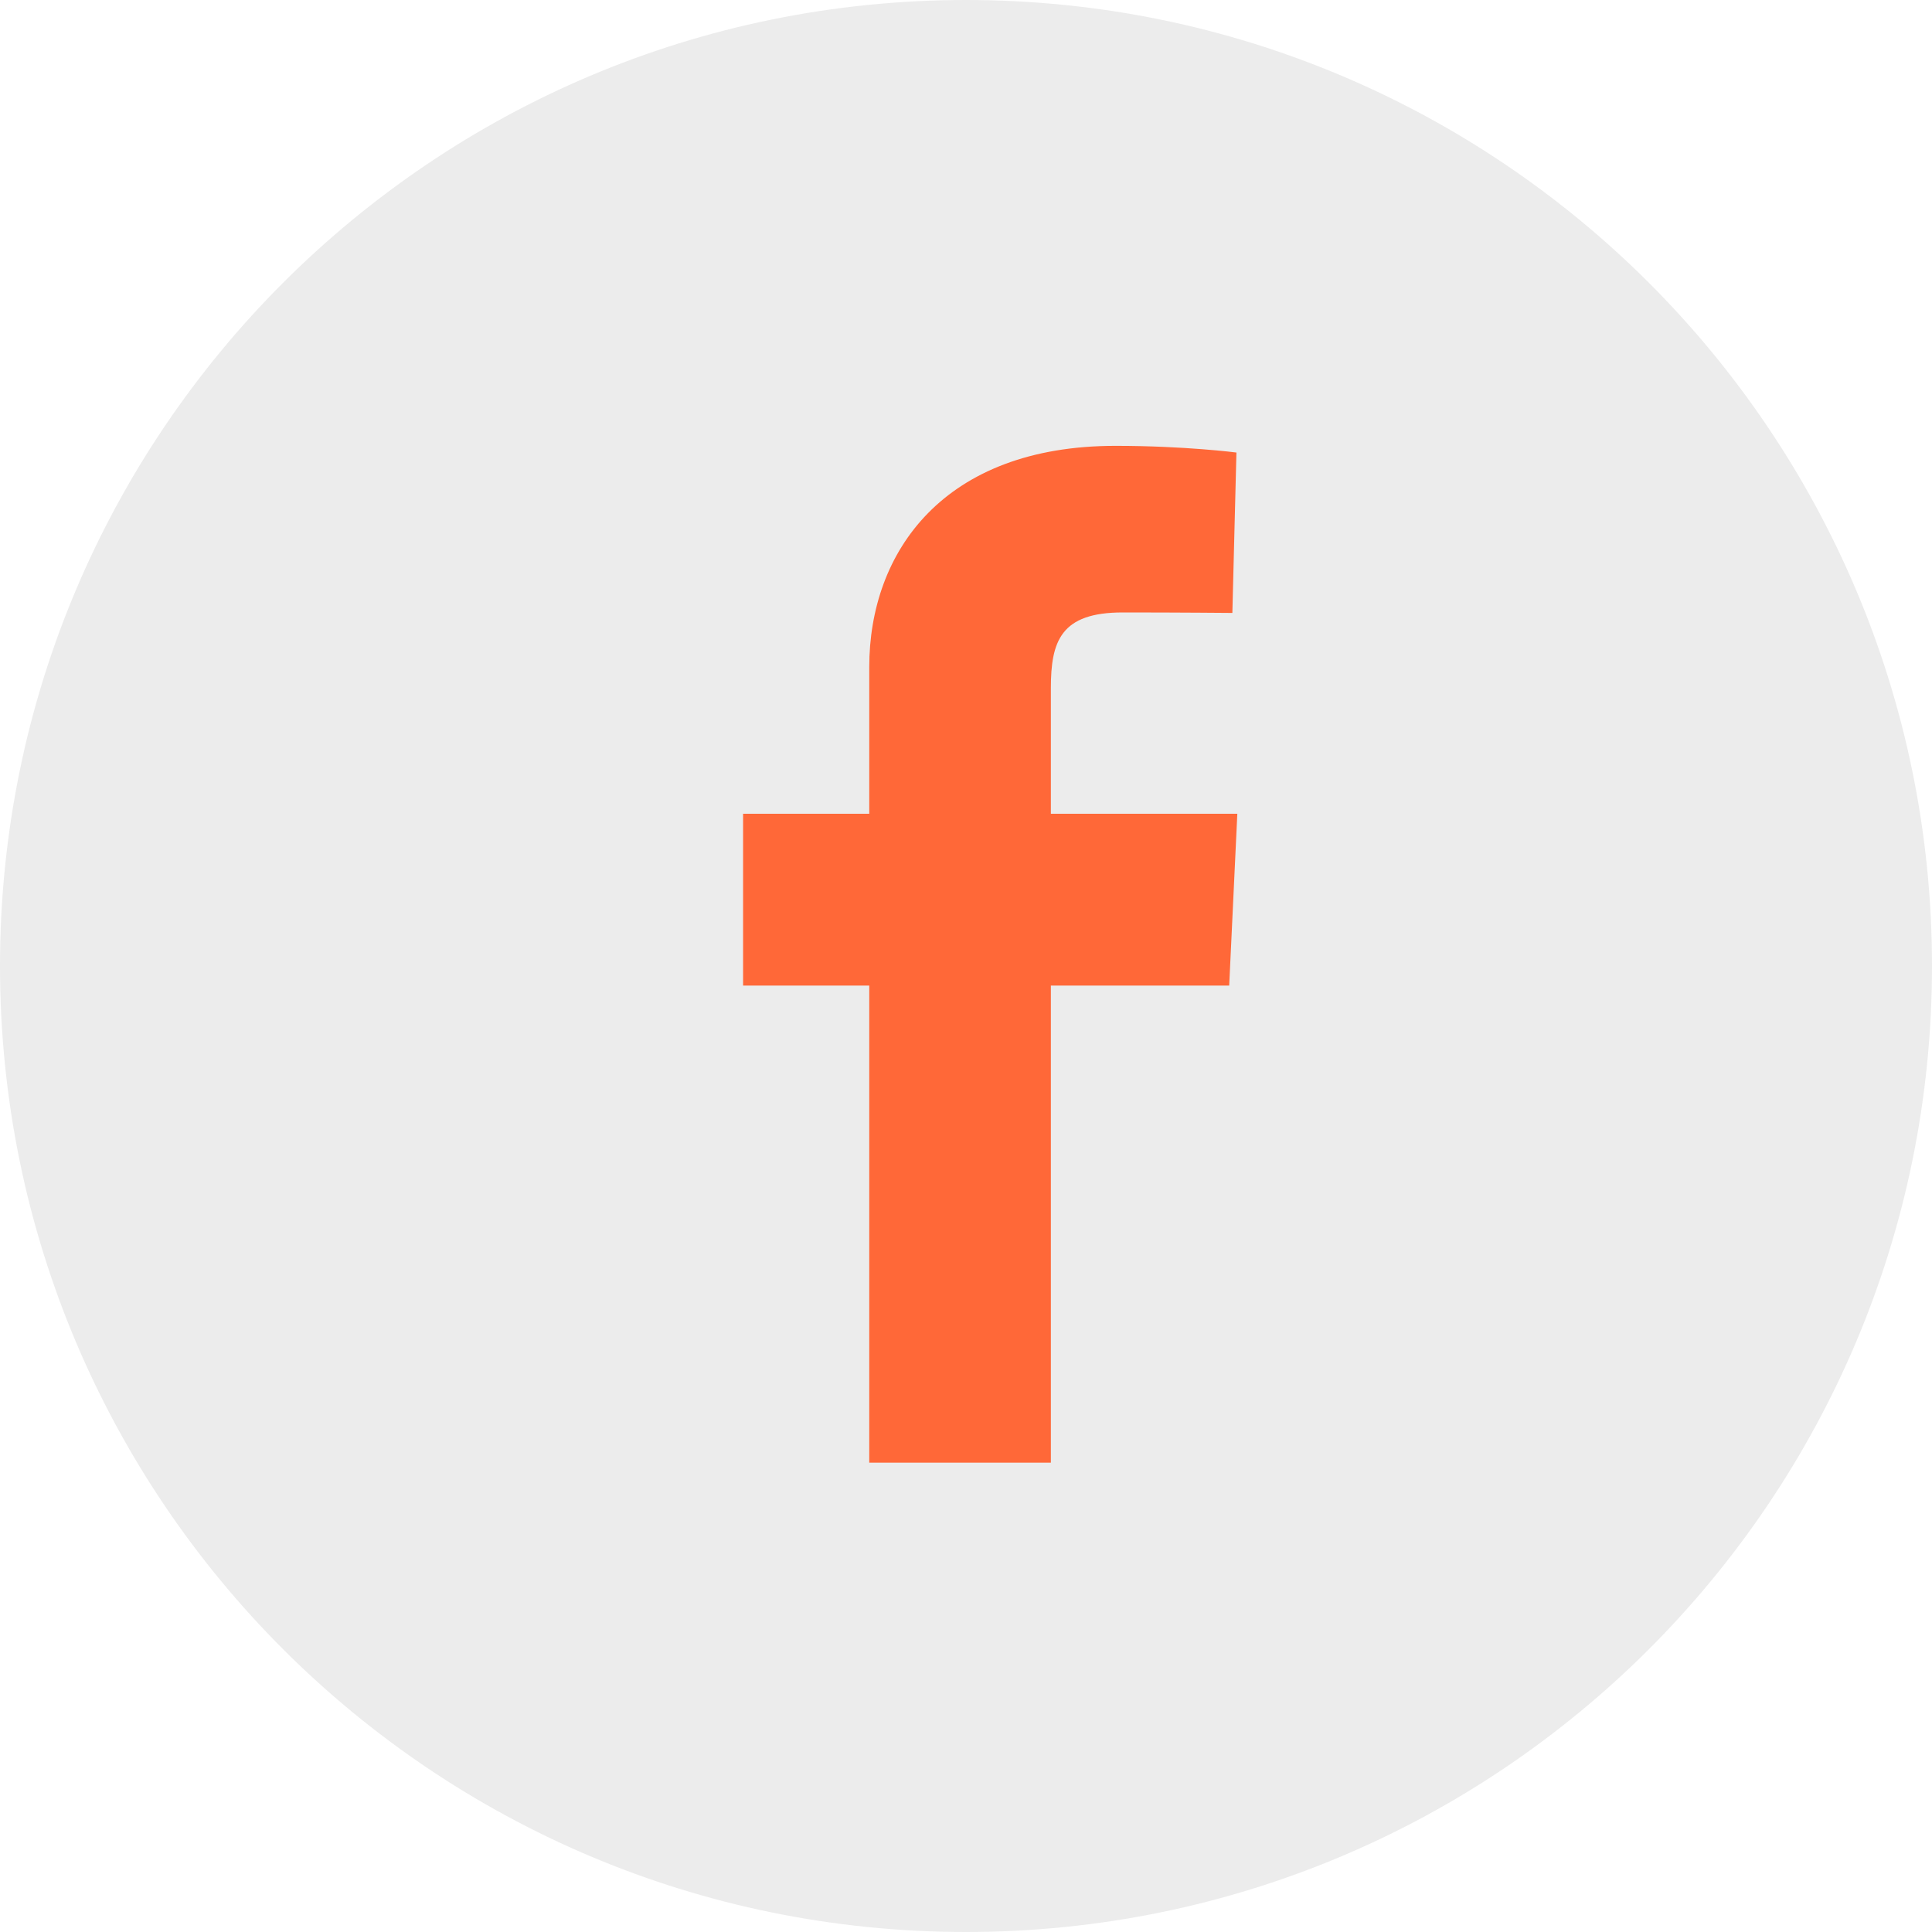
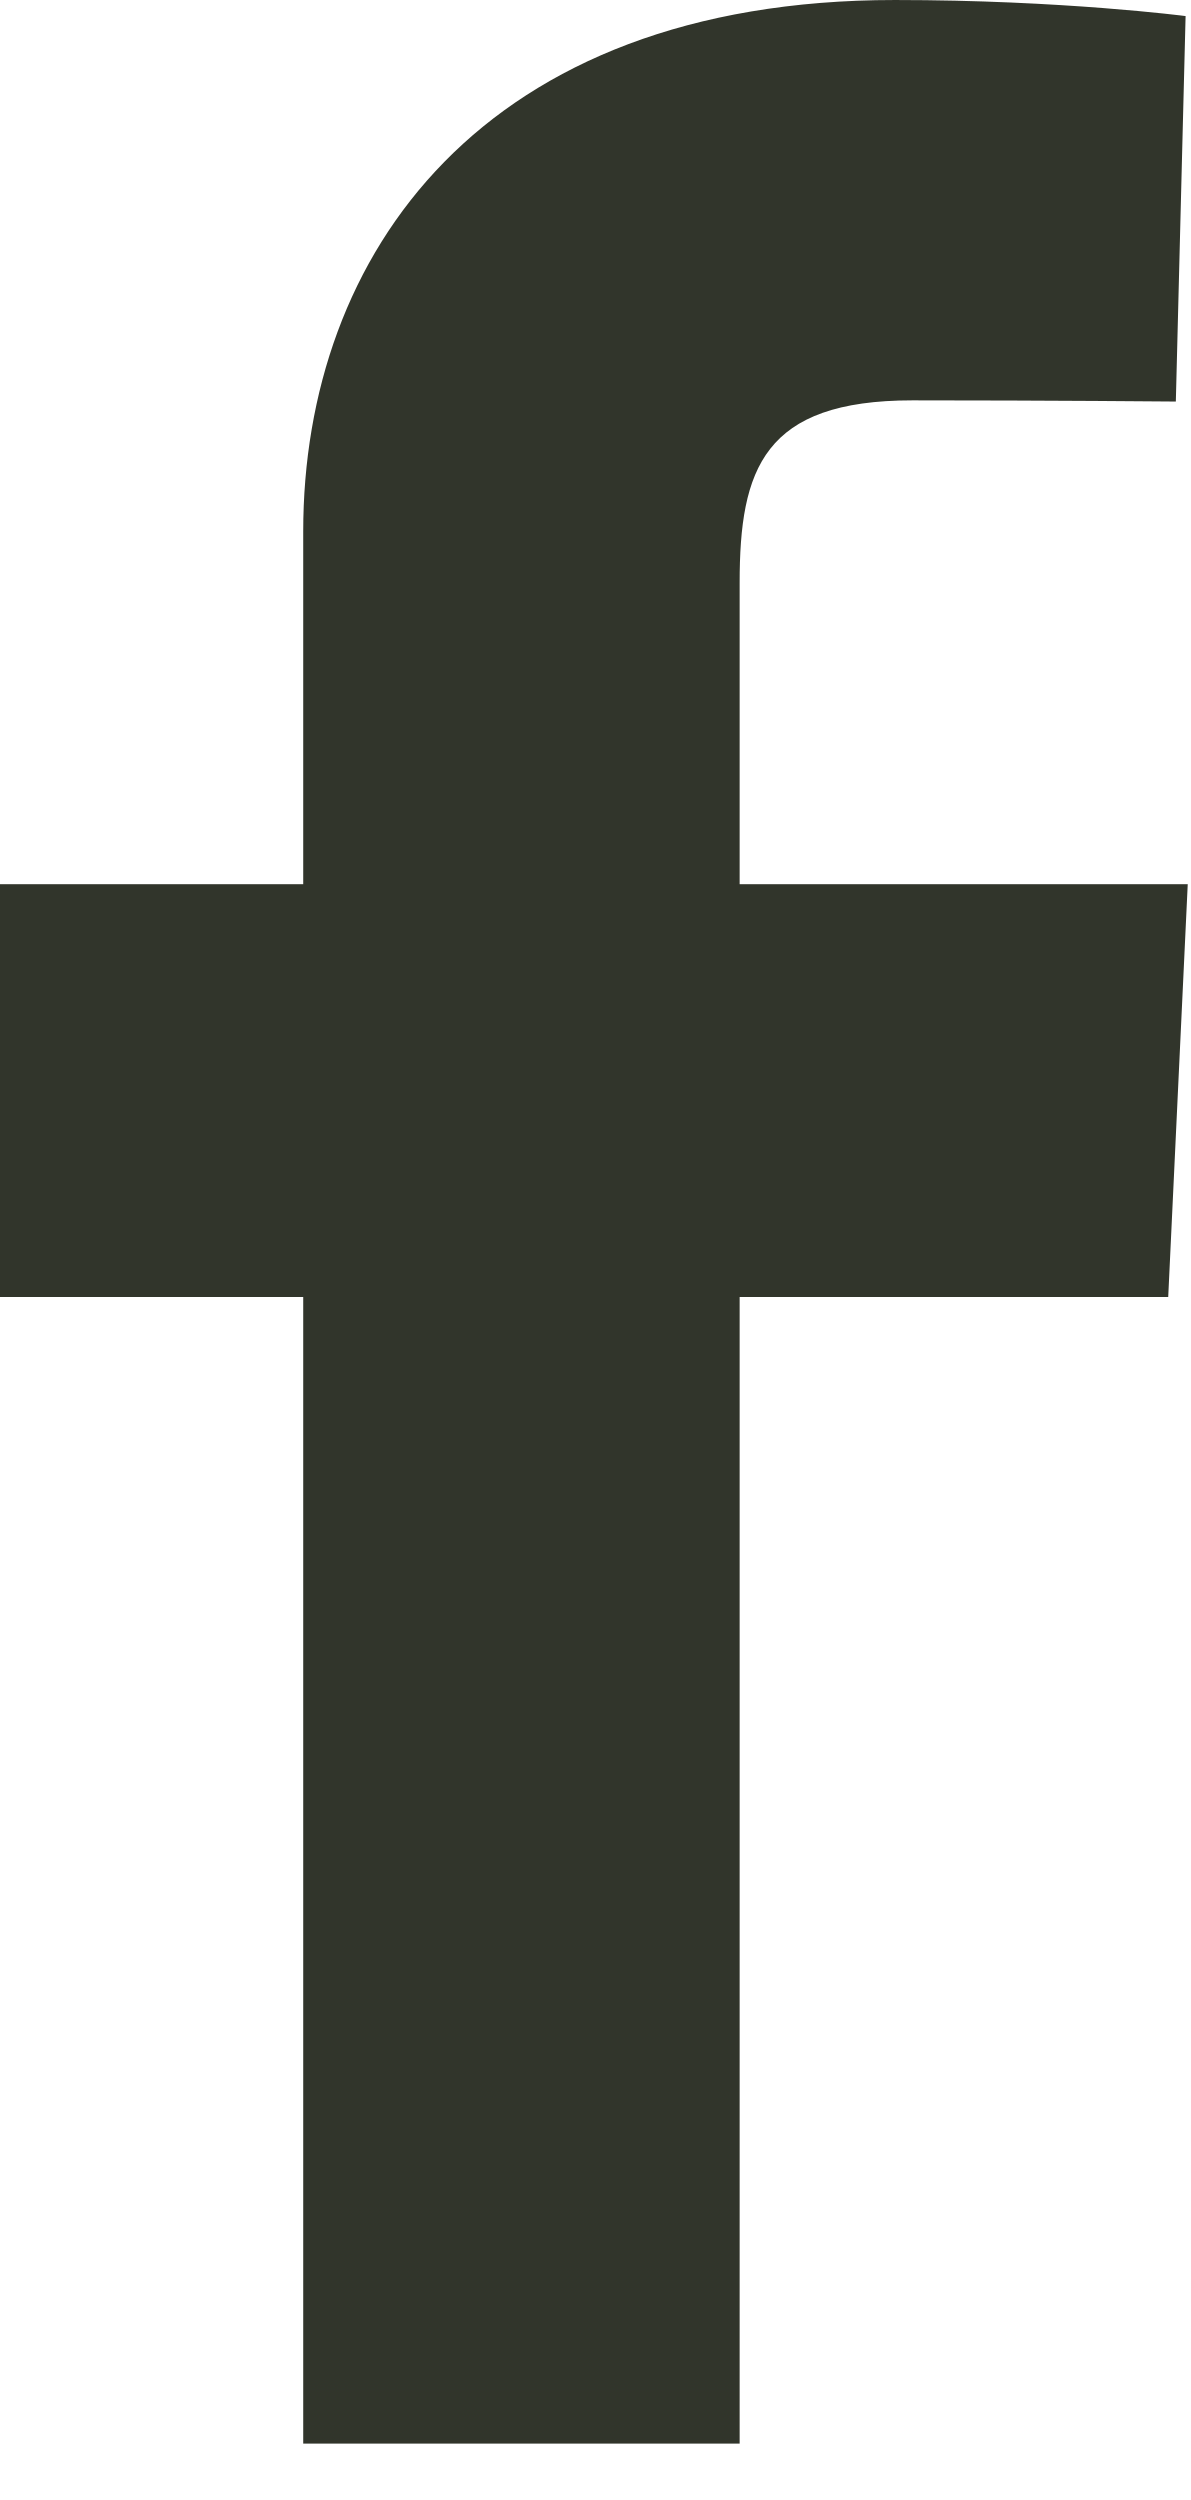
- <svg xmlns="http://www.w3.org/2000/svg" width="39" height="39" viewBox="0 0 39 39" fill="none">
-   <circle cx="19.5" cy="19.5" r="19.5" fill="#ECECEC" />
-   <path d="M17.547 29.526V19.895H15V16.427H17.547V13.465C17.547 11.137 19.051 9 22.518 9C23.921 9 24.959 9.135 24.959 9.135L24.877 12.373C24.877 12.373 23.819 12.363 22.664 12.363C21.414 12.363 21.213 12.939 21.213 13.895V16.427H24.977L24.813 19.895H21.213V29.526H17.547Z" fill="#ff6838" />
+ <svg xmlns="http://www.w3.org/2000/svg" width="10" height="21" viewBox="0 0 10 21" fill="none">
+   <path d="M2.547 20.526V10.895H0V7.427H2.547V4.465C2.547 2.138 4.051 7.62939e-05 7.518 7.62939e-05C8.921 7.62939e-05 9.959 0.135 9.959 0.135L9.877 3.373C9.877 3.373 8.819 3.363 7.664 3.363C6.414 3.363 6.213 3.939 6.213 4.895V7.427H9.977L9.813 10.895H6.213V20.526H2.547Z" fill="#31352B" />
</svg>
